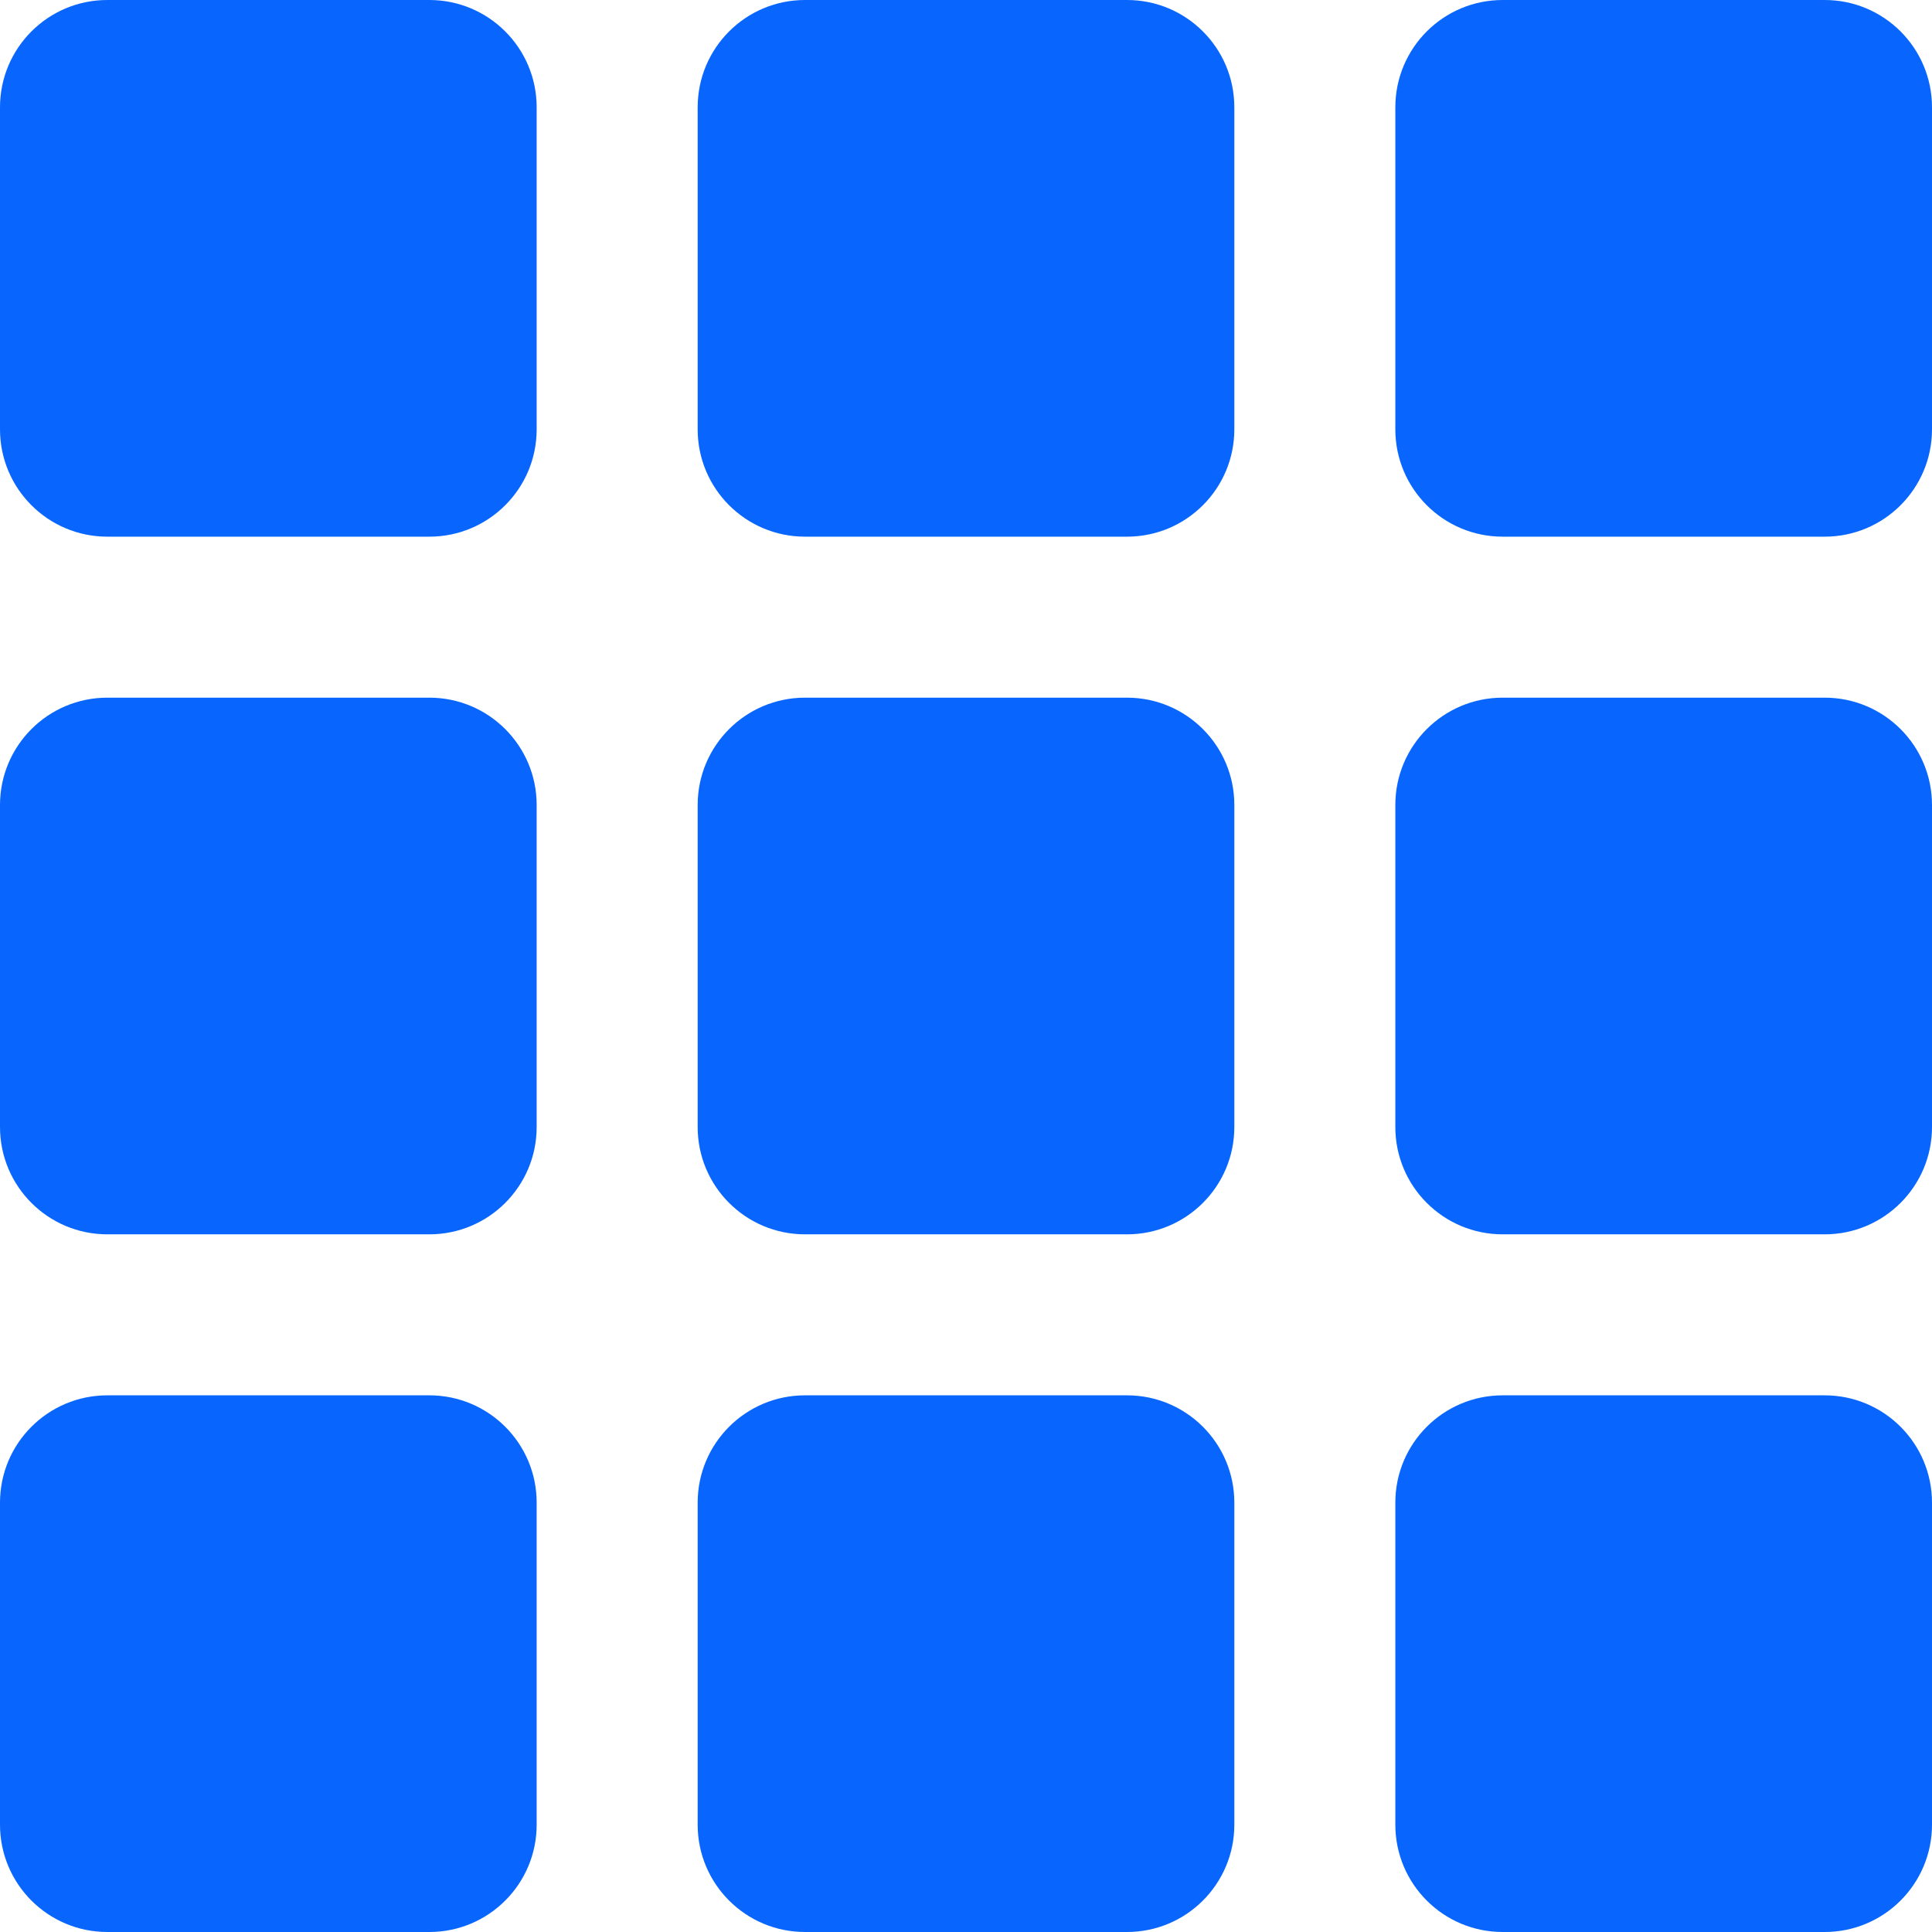
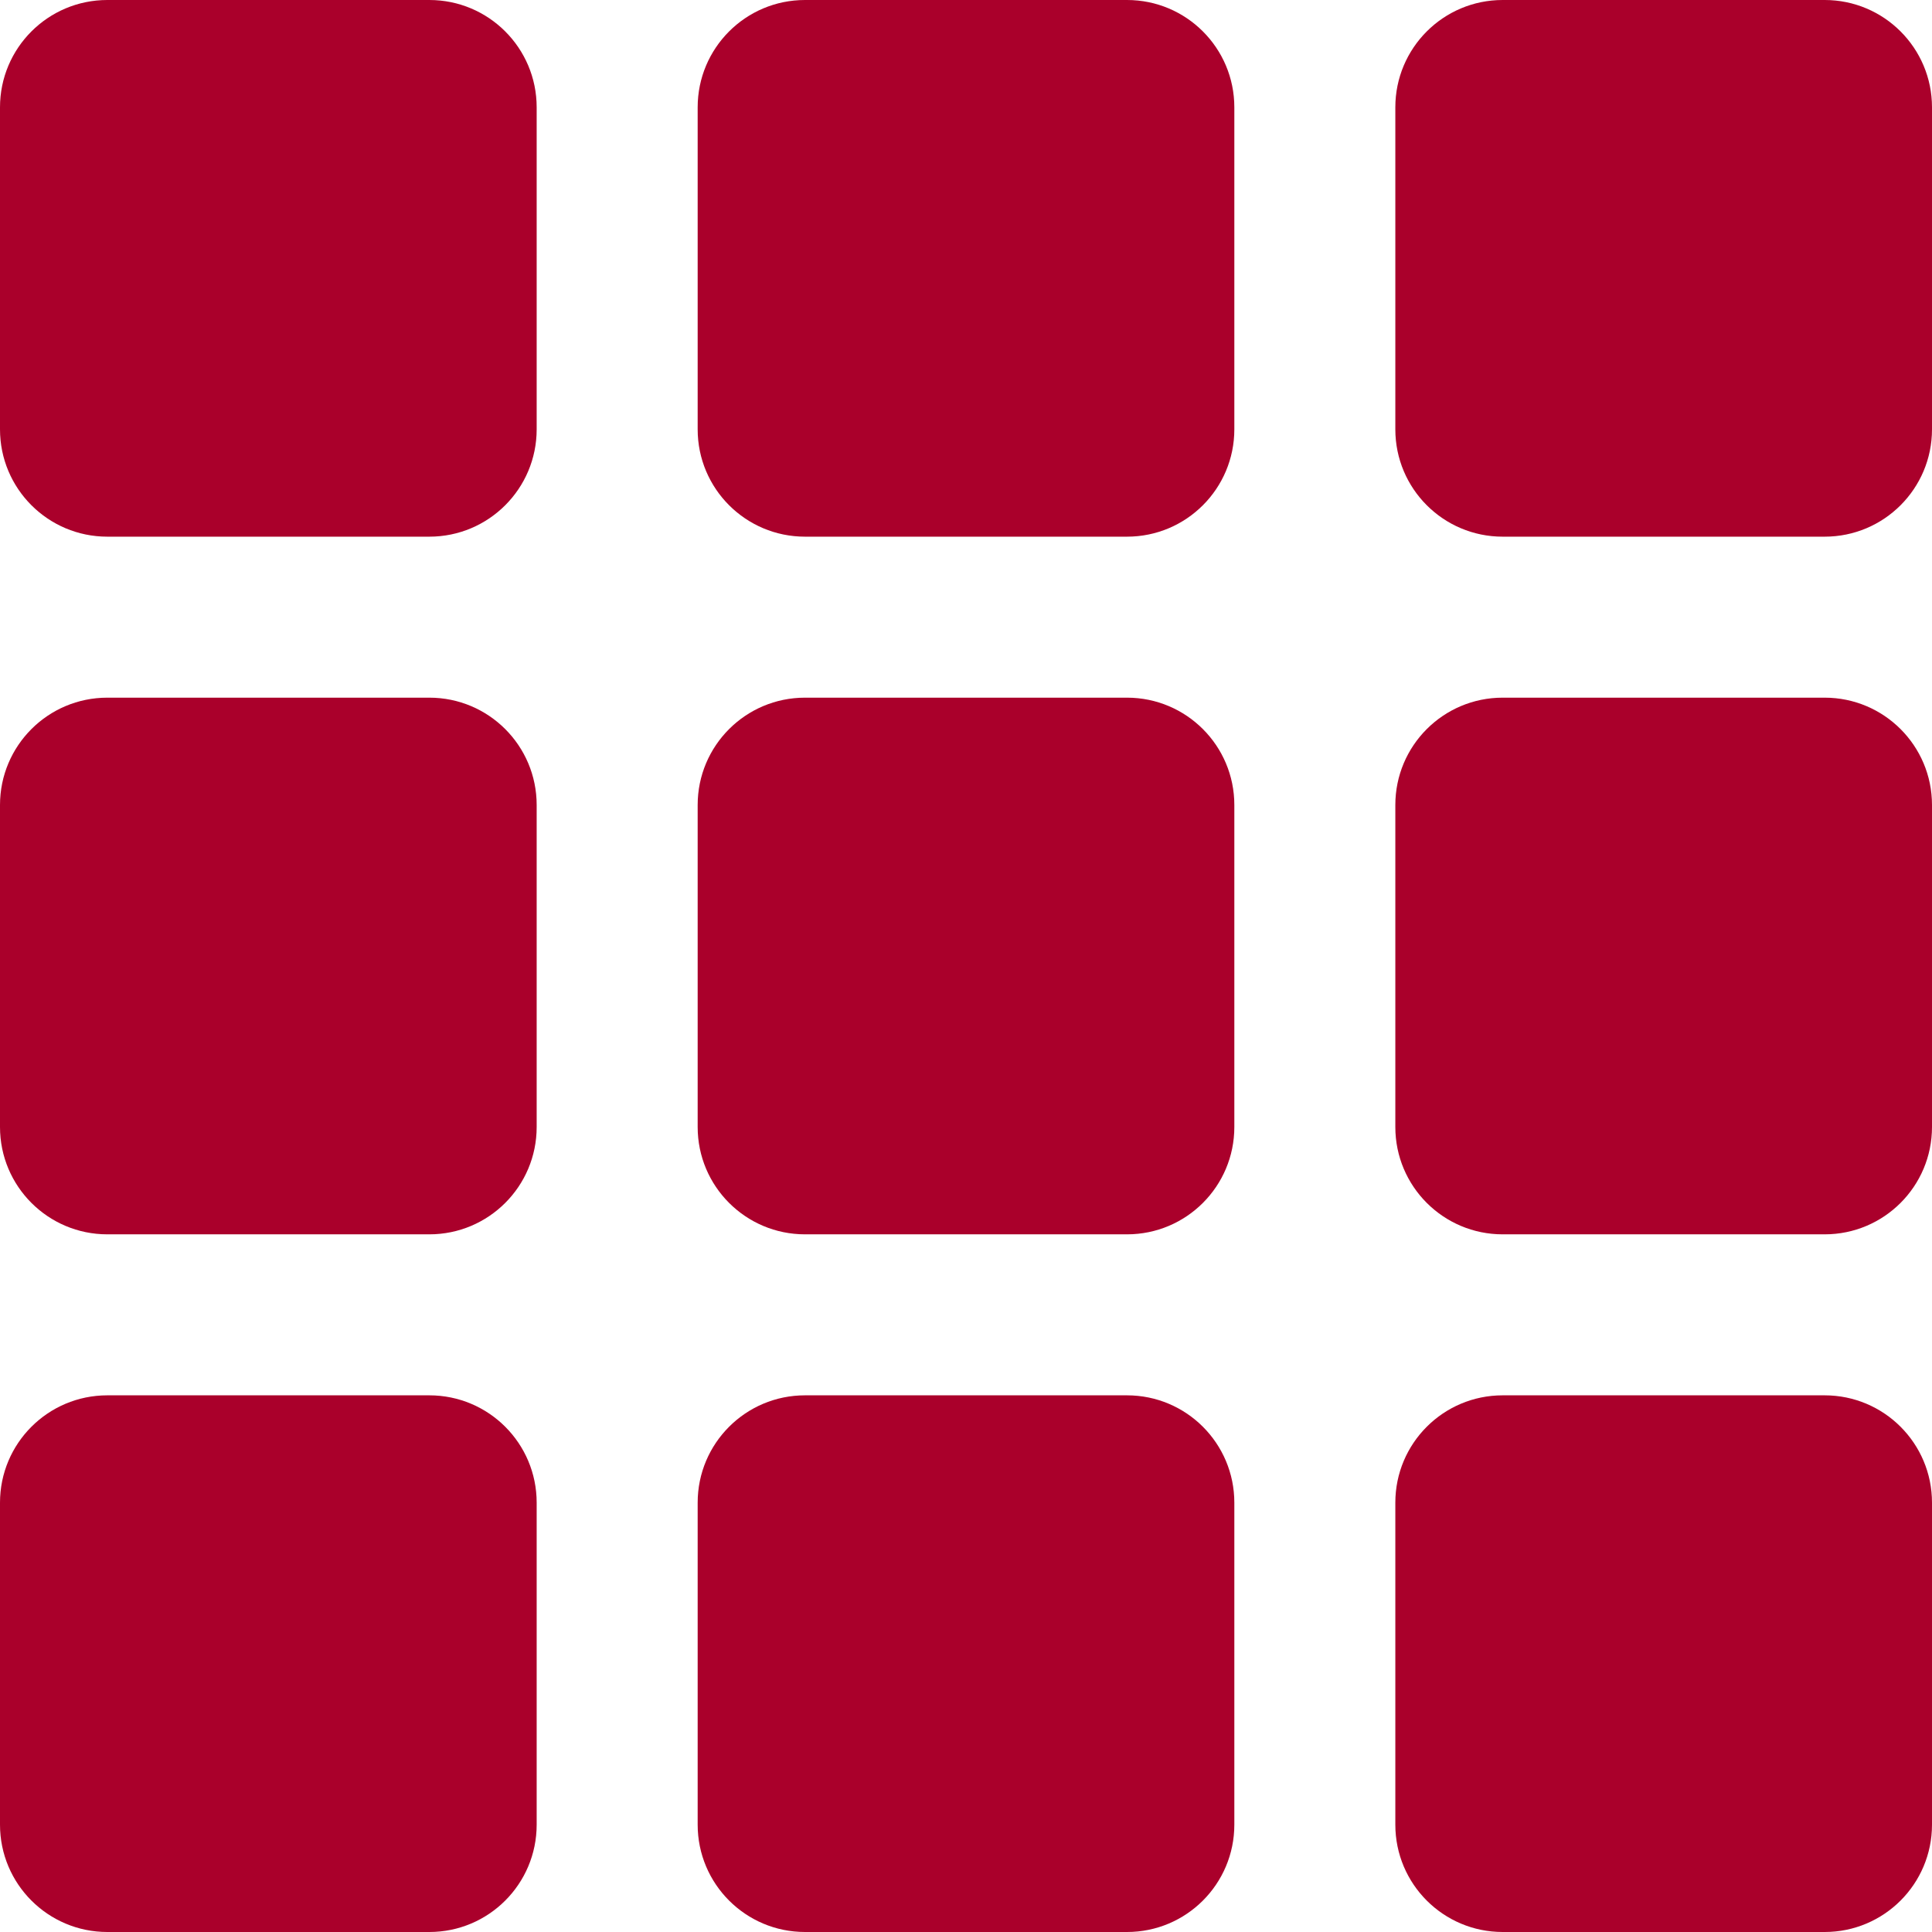
<svg xmlns="http://www.w3.org/2000/svg" width="36" height="36" viewBox="0 0 36 36" fill="none">
-   <path d="M0 2C0 0.895 0.895 0 2 0H8C9.105 0 10 0.895 10 2V8C10 9.105 9.105 10 8 10H2C0.895 10 0 9.105 0 8V2Z" fill="#0866FF" />
-   <path d="M13 2C13 0.895 13.895 0 15 0H21C22.105 0 23 0.895 23 2V8C23 9.105 22.105 10 21 10H15C13.895 10 13 9.105 13 8V2Z" fill="#0866FF" />
-   <path d="M26 2C26 0.895 26.895 0 28 0H34C35.105 0 36 0.895 36 2V8C36 9.105 35.105 10 34 10H28C26.895 10 26 9.105 26 8V2Z" fill="#0866FF" />
-   <path d="M0 15C0 13.895 0.895 13 2 13H8C9.105 13 10 13.895 10 15V21C10 22.105 9.105 23 8 23H2C0.895 23 0 22.105 0 21V15Z" fill="#0866FF" />
-   <path d="M13 15C13 13.895 13.895 13 15 13H21C22.105 13 23 13.895 23 15V21C23 22.105 22.105 23 21 23H15C13.895 23 13 22.105 13 21V15Z" fill="#0866FF" />
-   <path d="M26 15C26 13.895 26.895 13 28 13H34C35.105 13 36 13.895 36 15V21C36 22.105 35.105 23 34 23H28C26.895 23 26 22.105 26 21V15Z" fill="#0866FF" />
-   <path d="M0 28C0 26.895 0.895 26 2 26H8C9.105 26 10 26.895 10 28V34C10 35.105 9.105 36 8 36H2C0.895 36 0 35.105 0 34V28Z" fill="#0866FF" />
-   <path d="M13 28C13 26.895 13.895 26 15 26H21C22.105 26 23 26.895 23 28V34C23 35.105 22.105 36 21 36H15C13.895 36 13 35.105 13 34V28Z" fill="#0866FF" />
-   <path d="M26 28C26 26.895 26.895 26 28 26H34C35.105 26 36 26.895 36 28V34C36 35.105 35.105 36 34 36H28C26.895 36 26 35.105 26 34V28Z" fill="#0866FF" />
+   <path d="M0 2C0 0.895 0.895 0 2 0H8C9.105 0 10 0.895 10 2V8C10 9.105 9.105 10 8 10H2C0.895 10 0 9.105 0 8V2Z" fill="#AA002B" />
+   <path d="M13 2C13 0.895 13.895 0 15 0H21C22.105 0 23 0.895 23 2V8C23 9.105 22.105 10 21 10H15C13.895 10 13 9.105 13 8V2Z" fill="#AA002B" />
+   <path d="M26 2C26 0.895 26.895 0 28 0H34C35.105 0 36 0.895 36 2V8C36 9.105 35.105 10 34 10H28C26.895 10 26 9.105 26 8V2Z" fill="#AA002B" />
+   <path d="M0 15C0 13.895 0.895 13 2 13H8C9.105 13 10 13.895 10 15V21C10 22.105 9.105 23 8 23H2C0.895 23 0 22.105 0 21V15Z" fill="#AA002B" />
+   <path d="M13 15C13 13.895 13.895 13 15 13H21C22.105 13 23 13.895 23 15V21C23 22.105 22.105 23 21 23H15C13.895 23 13 22.105 13 21V15Z" fill="#AA002B" />
+   <path d="M26 15C26 13.895 26.895 13 28 13H34C35.105 13 36 13.895 36 15V21C36 22.105 35.105 23 34 23H28C26.895 23 26 22.105 26 21V15Z" fill="#AA002B" />
+   <path d="M0 28C0 26.895 0.895 26 2 26H8C9.105 26 10 26.895 10 28V34C10 35.105 9.105 36 8 36H2C0.895 36 0 35.105 0 34V28Z" fill="#AA002B" />
+   <path d="M13 28C13 26.895 13.895 26 15 26H21C22.105 26 23 26.895 23 28V34C23 35.105 22.105 36 21 36H15C13.895 36 13 35.105 13 34V28Z" fill="#AA002B" />
+   <path d="M26 28C26 26.895 26.895 26 28 26H34C35.105 26 36 26.895 36 28V34C36 35.105 35.105 36 34 36H28C26.895 36 26 35.105 26 34V28Z" fill="#AA002B" />
</svg>
